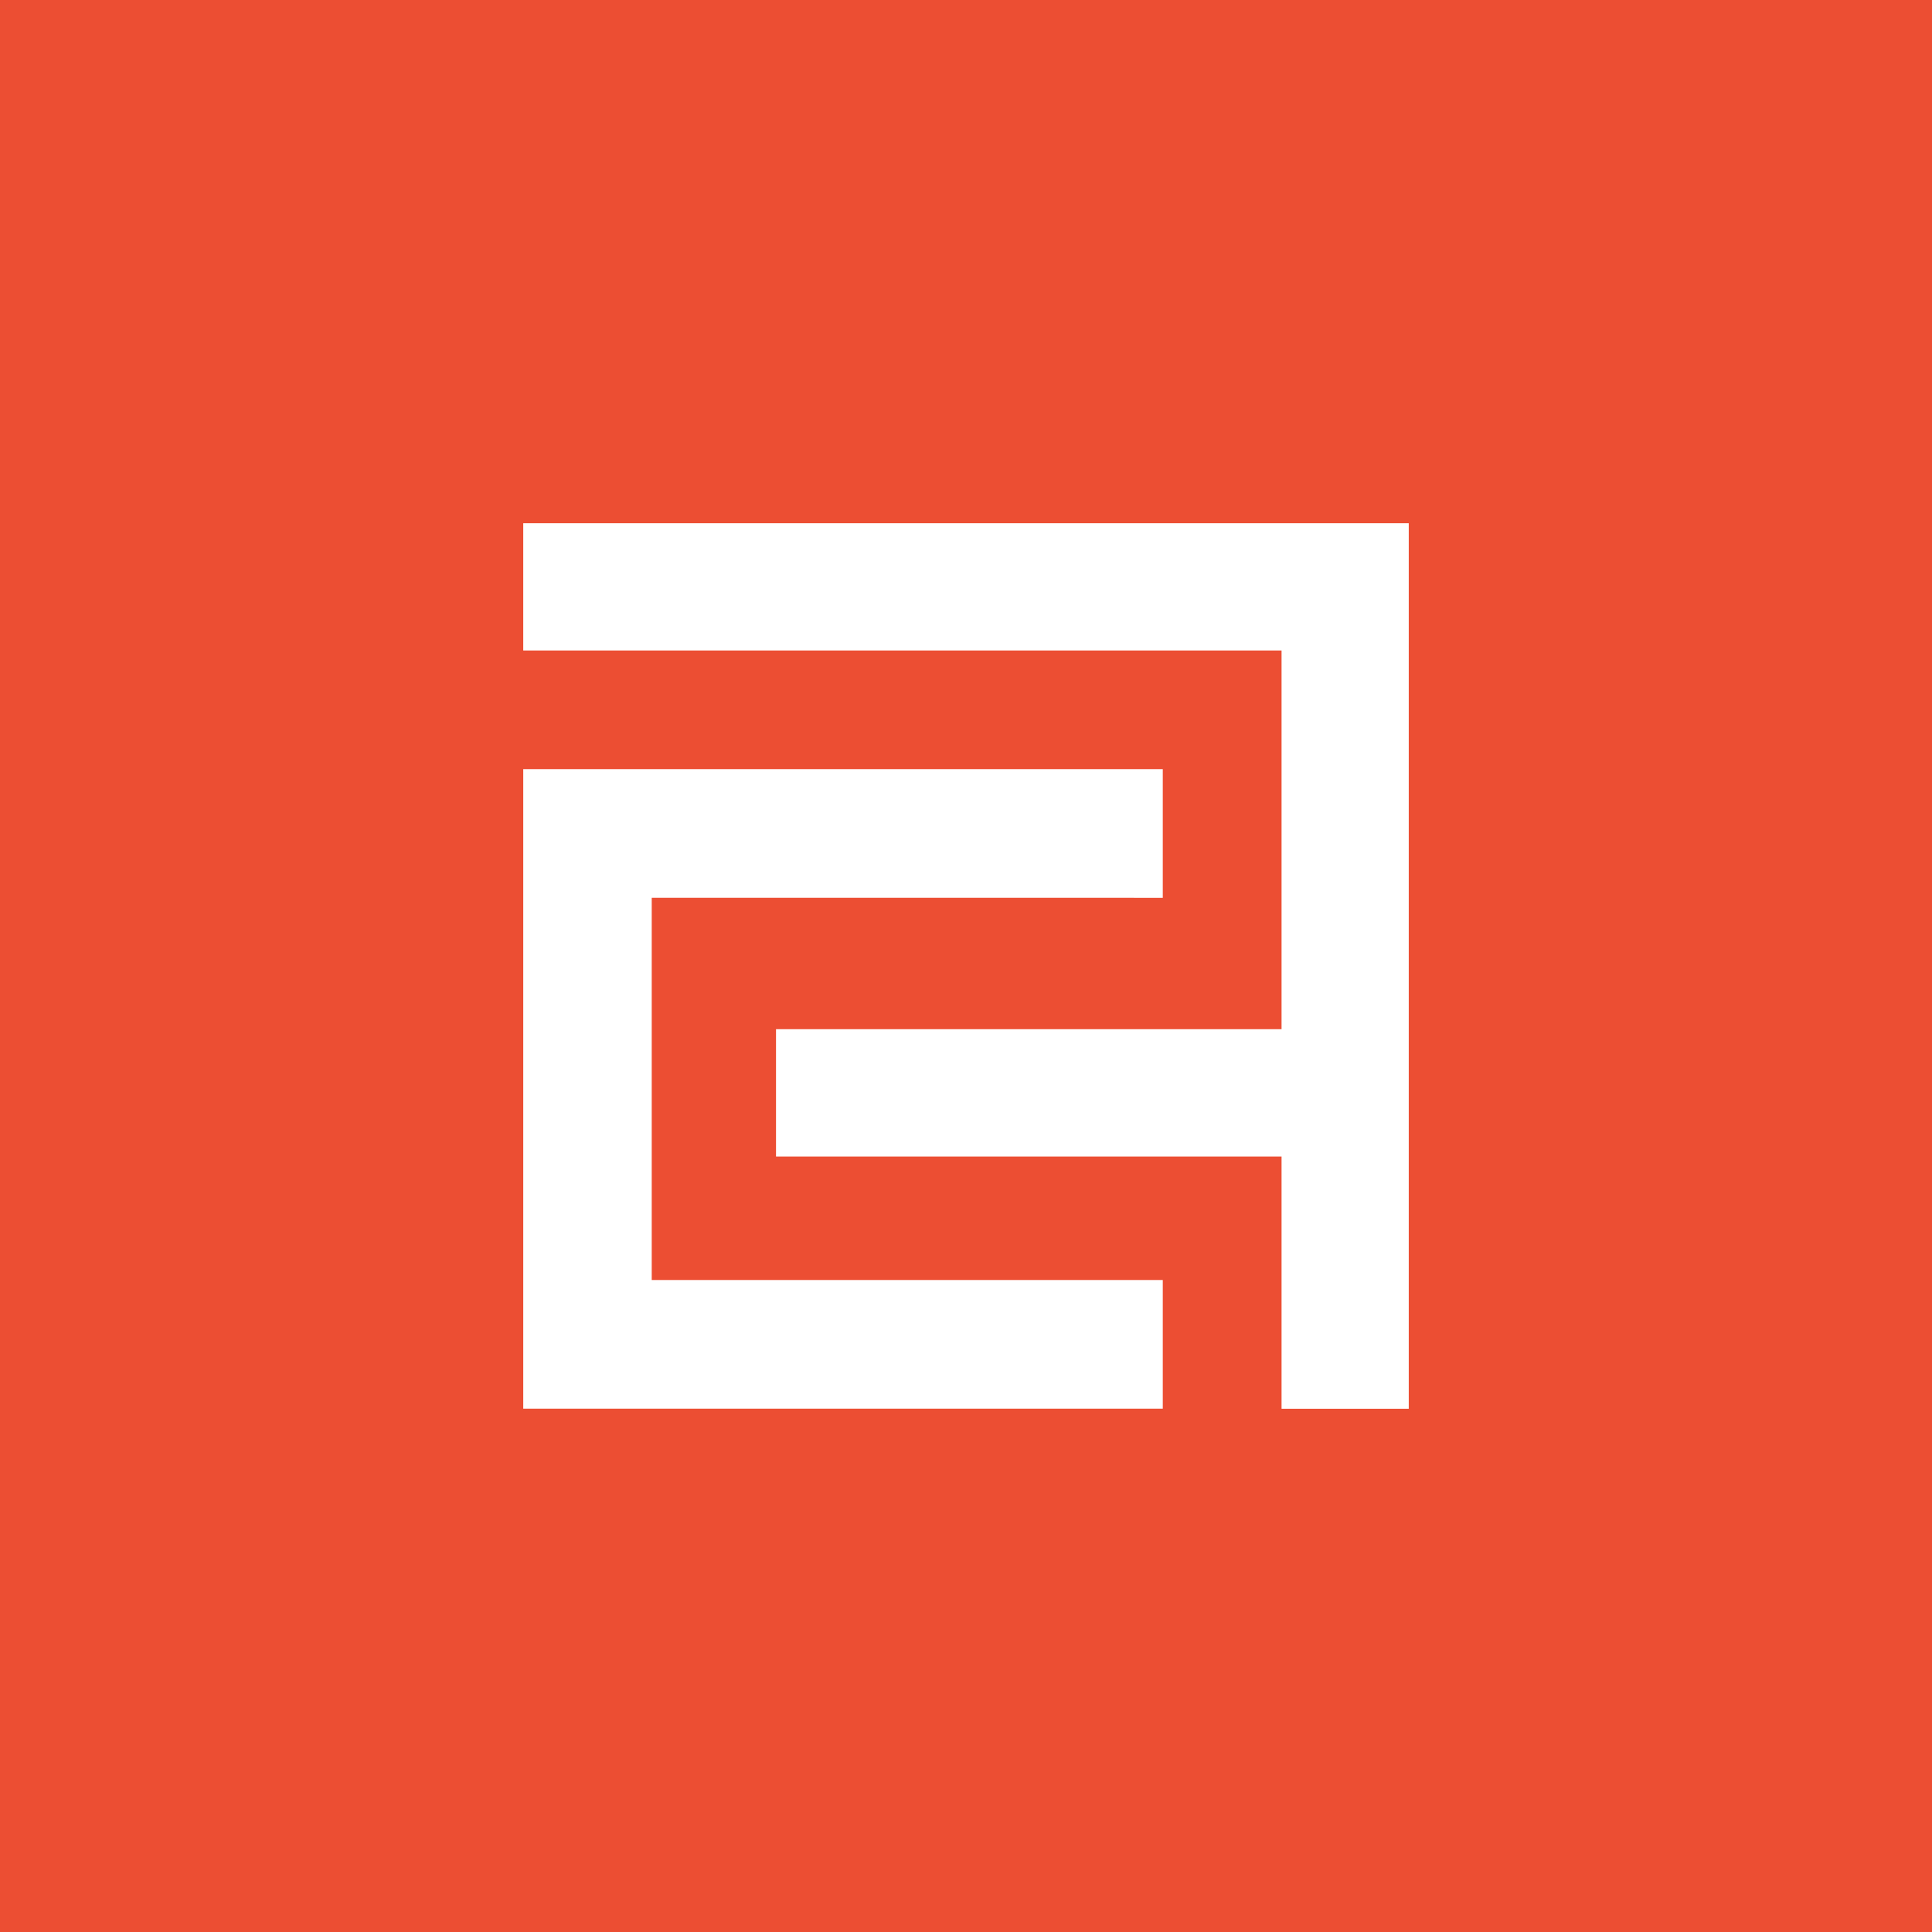
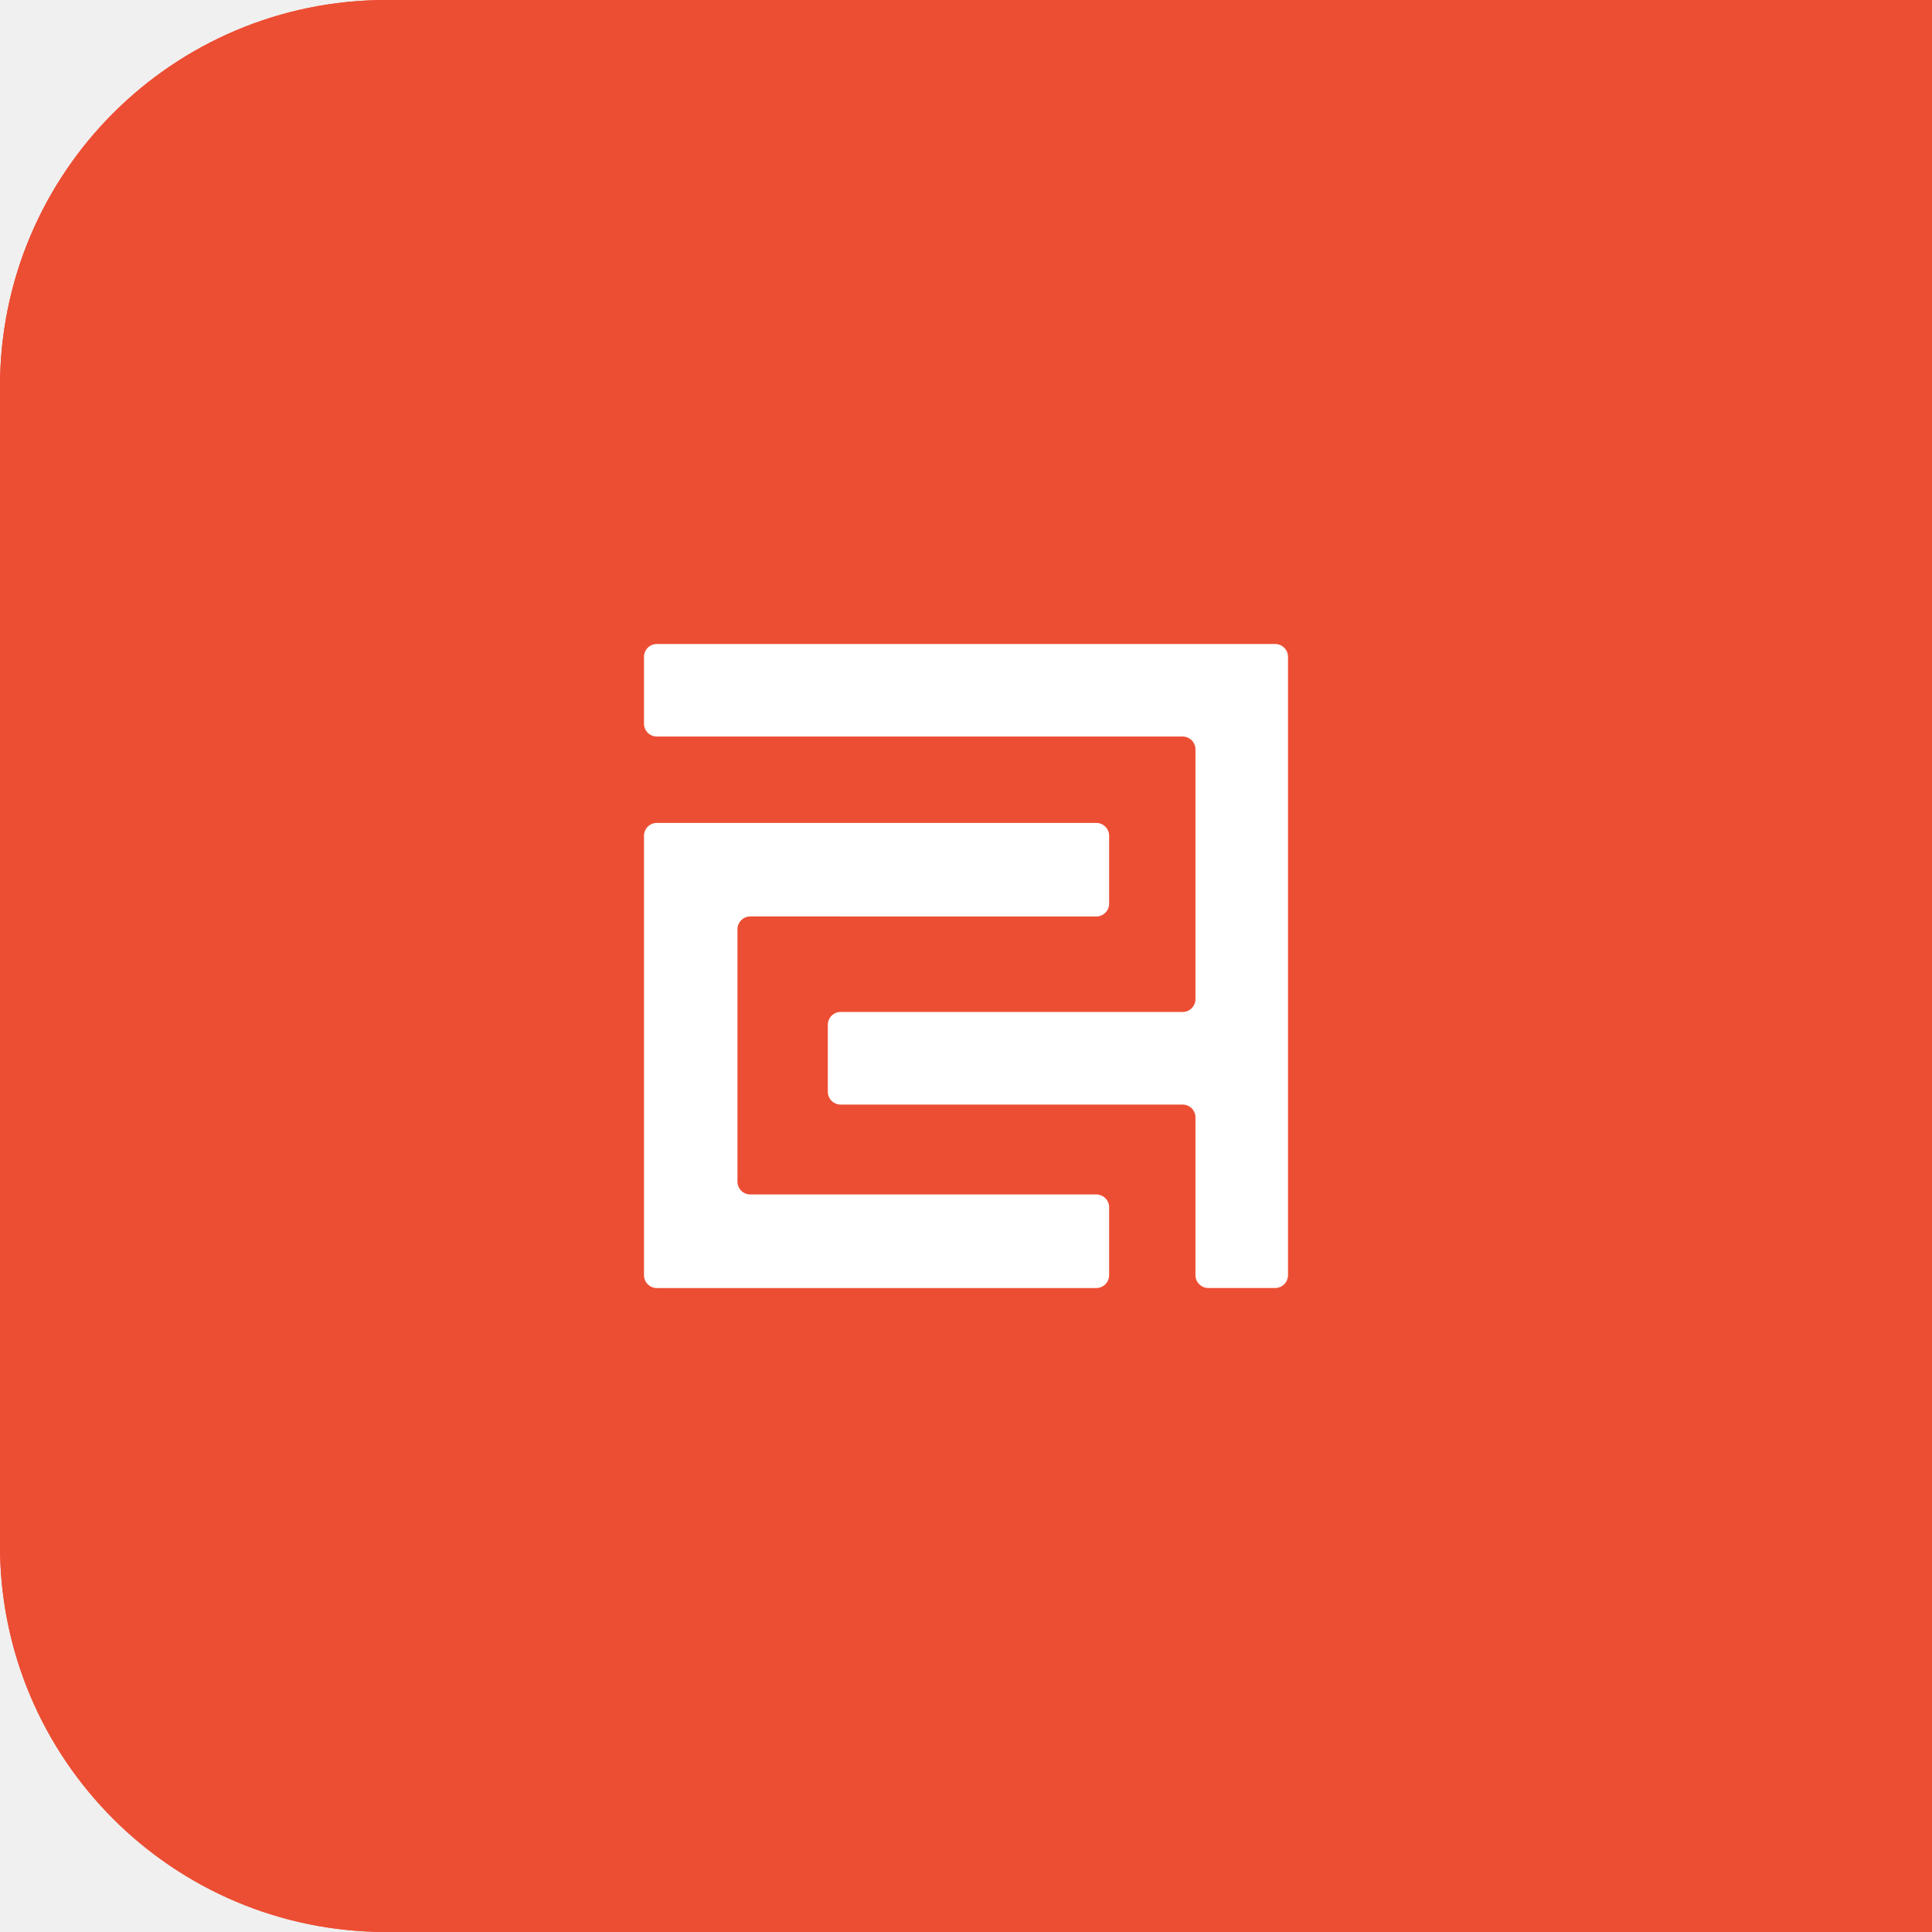
- <svg xmlns="http://www.w3.org/2000/svg" preserveAspectRatio="none" overflow="visible" style="display: block;" width="48" height="48" viewBox="0 0 48 48" fill="none">
-   <g id="Group">
-     <g id="Vector">
- </g>
-     <path id="Vector_2" d="M48 0H0V48H48V0Z" fill="#EC4E33" />
-     <g id="Group 1">
-       <path id="Vector_3" d="M28.889 22.306V19.109H13V34.998H28.889V31.802H16.192V22.305L28.889 22.306Z" fill="white" />
-       <path id="Vector_4" d="M34.979 13H13V16.161H31.84V25.57H19.28V28.734H31.84V35H35V13H34.979Z" fill="white" />
-     </g>
-   </g>
+ <svg xmlns="http://www.w3.org/2000/svg" width="48" height="48" viewBox="0 0 48 48" fill="none">
+   <path d="M9.6 0H48V48H9.6A9.6 9.6 0 0 1 0 38.4V9.6A9.6 9.6 0 0 1 9.6 0Z" fill="#EC4E33" />
+   <path d="M27.236 22.77C27.413 22.77 27.556 22.627 27.556 22.451V20.765C27.556 20.588 27.413 20.445 27.236 20.445H16.319C16.143 20.445 16 20.588 16 20.765V31.682C16 31.858 16.143 32.001 16.319 32.001H27.236C27.413 32.001 27.556 31.858 27.556 31.682V29.996C27.556 29.819 27.413 29.676 27.236 29.676H18.641C18.465 29.676 18.322 29.533 18.322 29.357V23.088C18.322 22.912 18.465 22.769 18.641 22.769L27.236 22.77Z" fill="white" />
+   <path d="M32 16.319C32 16.143 31.857 16 31.681 16H16.319C16.143 16 16 16.143 16 16.319V17.98C16 18.156 16.143 18.299 16.319 18.299H29.382C29.558 18.299 29.701 18.442 29.701 18.618V24.823C29.701 24.999 29.558 25.142 29.382 25.142H20.886C20.71 25.142 20.567 25.285 20.567 25.461V27.124C20.567 27.3 20.71 27.443 20.886 27.443H29.382C29.558 27.443 29.701 27.586 29.701 27.762V31.681C29.701 31.857 29.844 32 30.021 32H31.681C31.857 32 32 31.857 32 31.681V16.319Z" fill="white" />
+   <path d="M9.6 1.125H46.875V46.875H9.6A8.475 8.475 0 0 1 1.125 38.4V9.6A8.475 8.475 0 0 1 9.6 1.125Z" stroke="#EC4E33" stroke-width="2.25" />
</svg>
